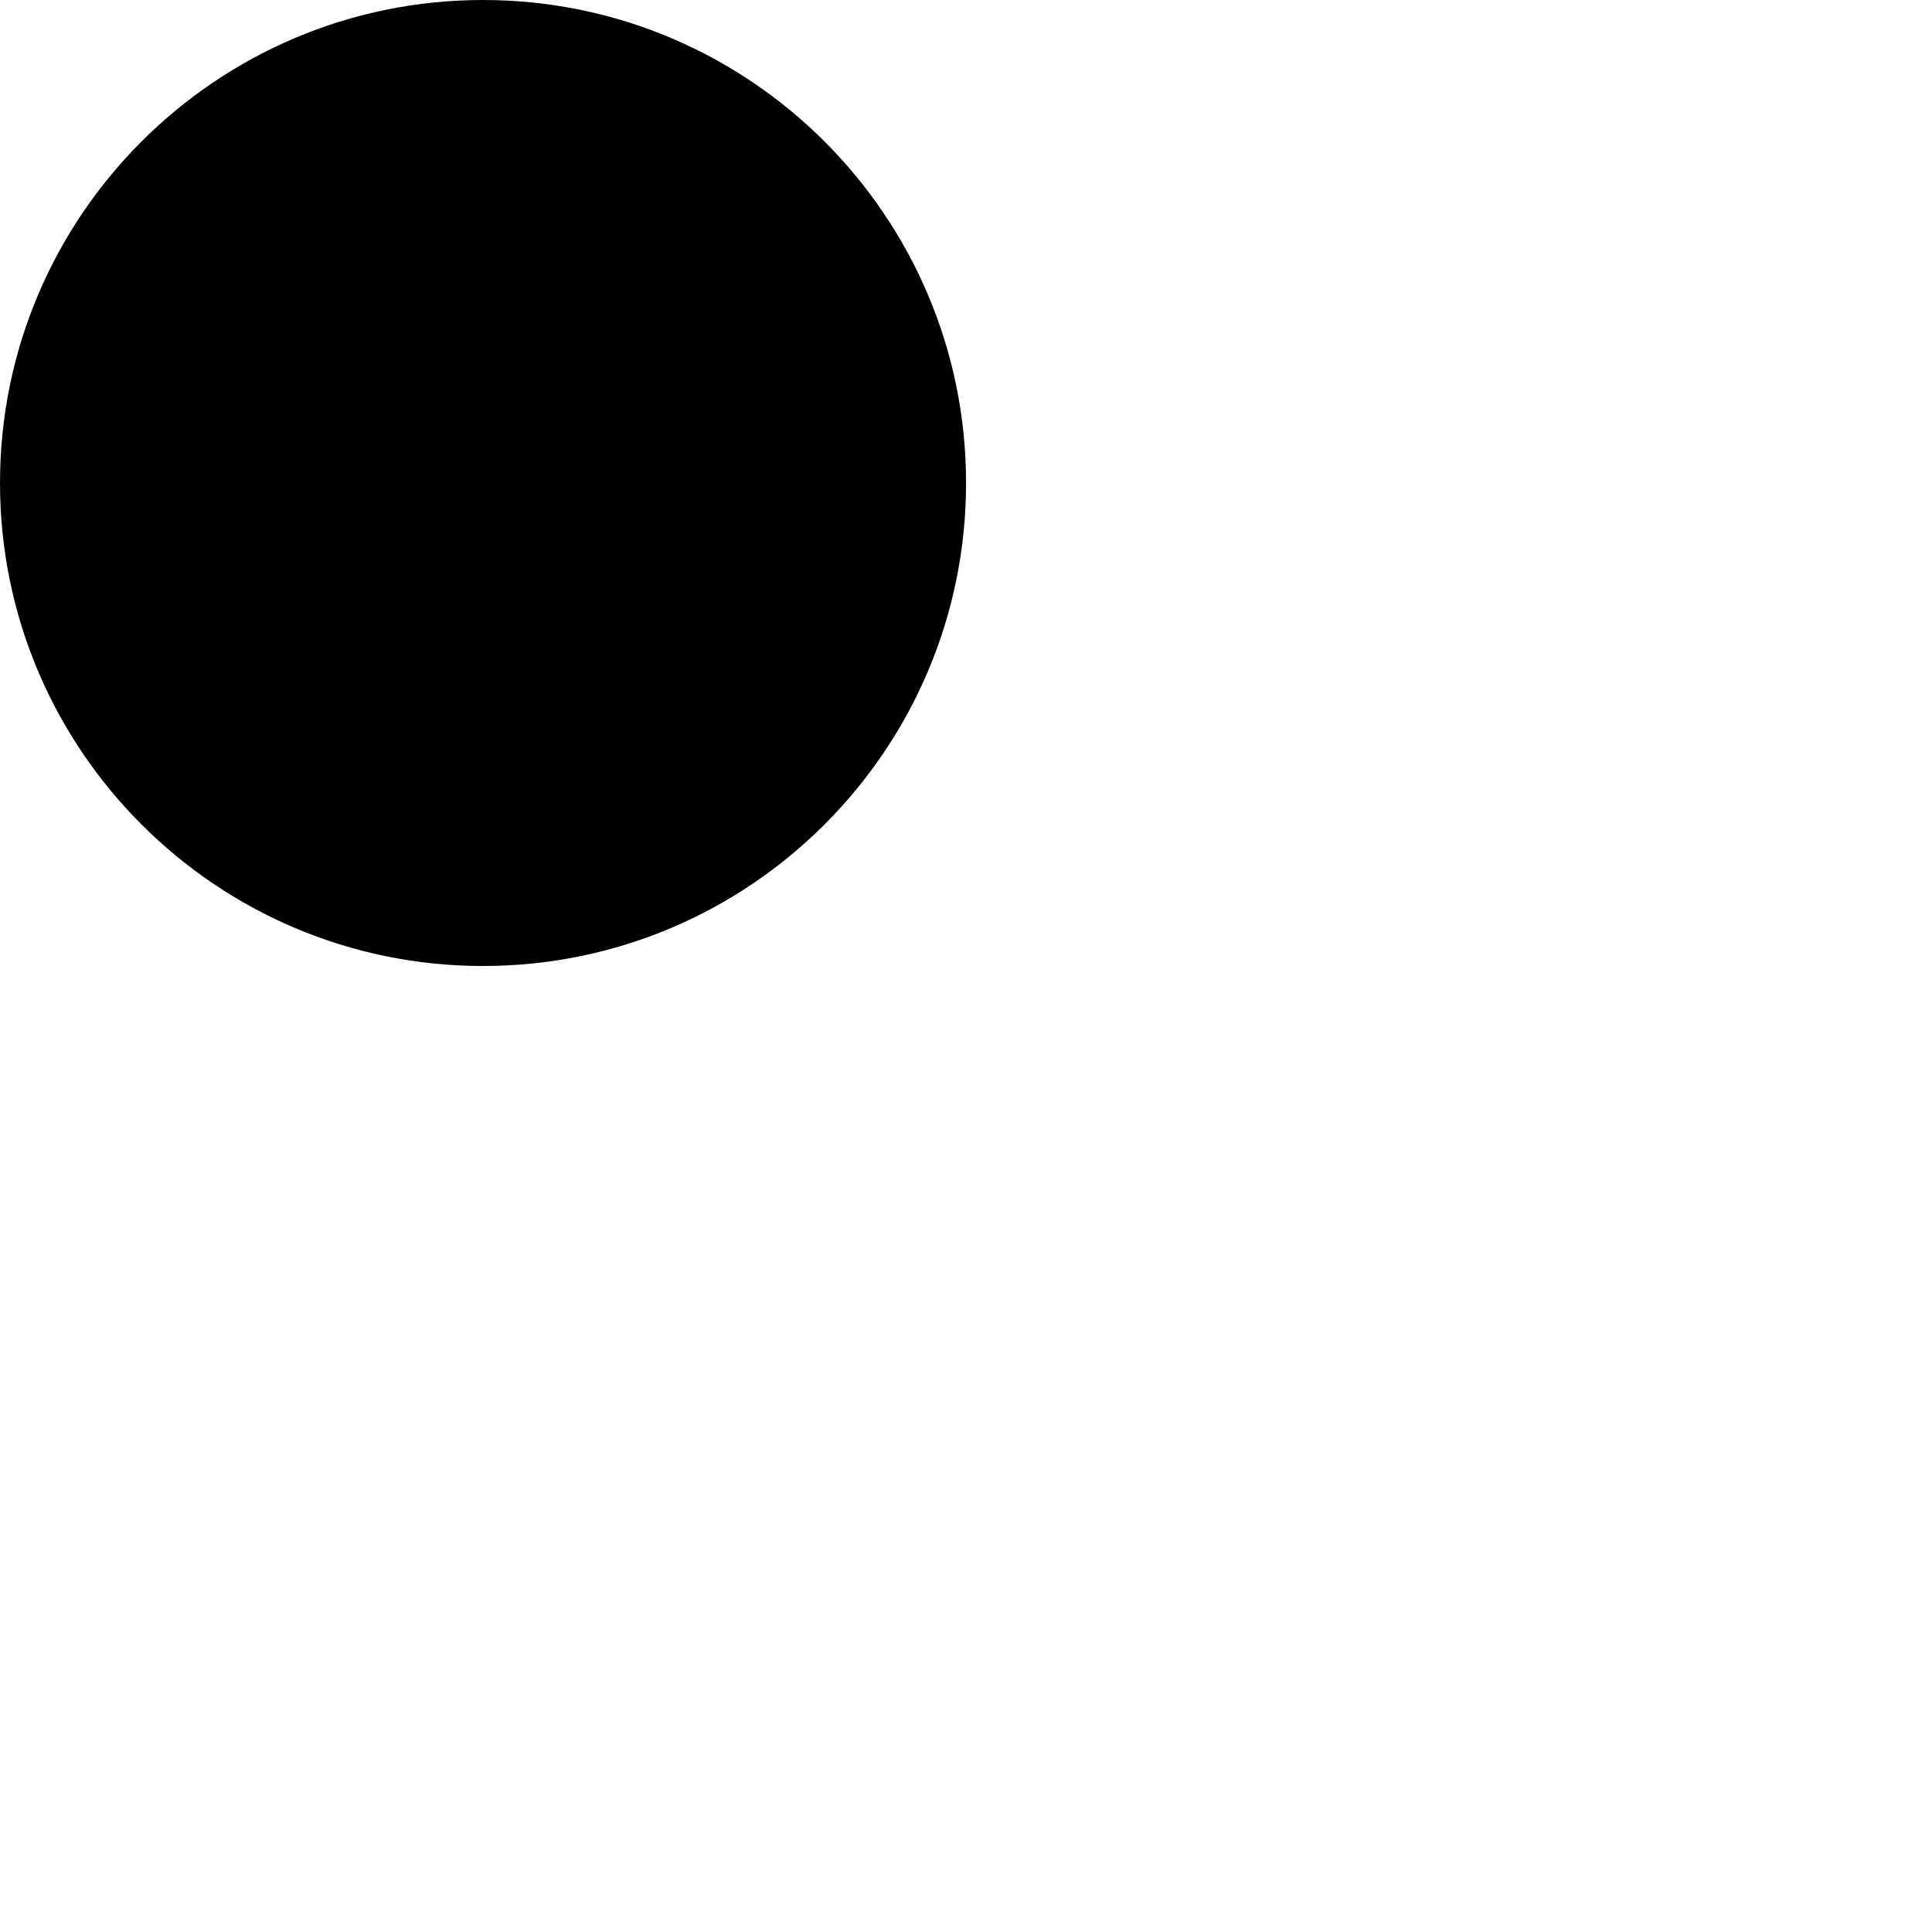
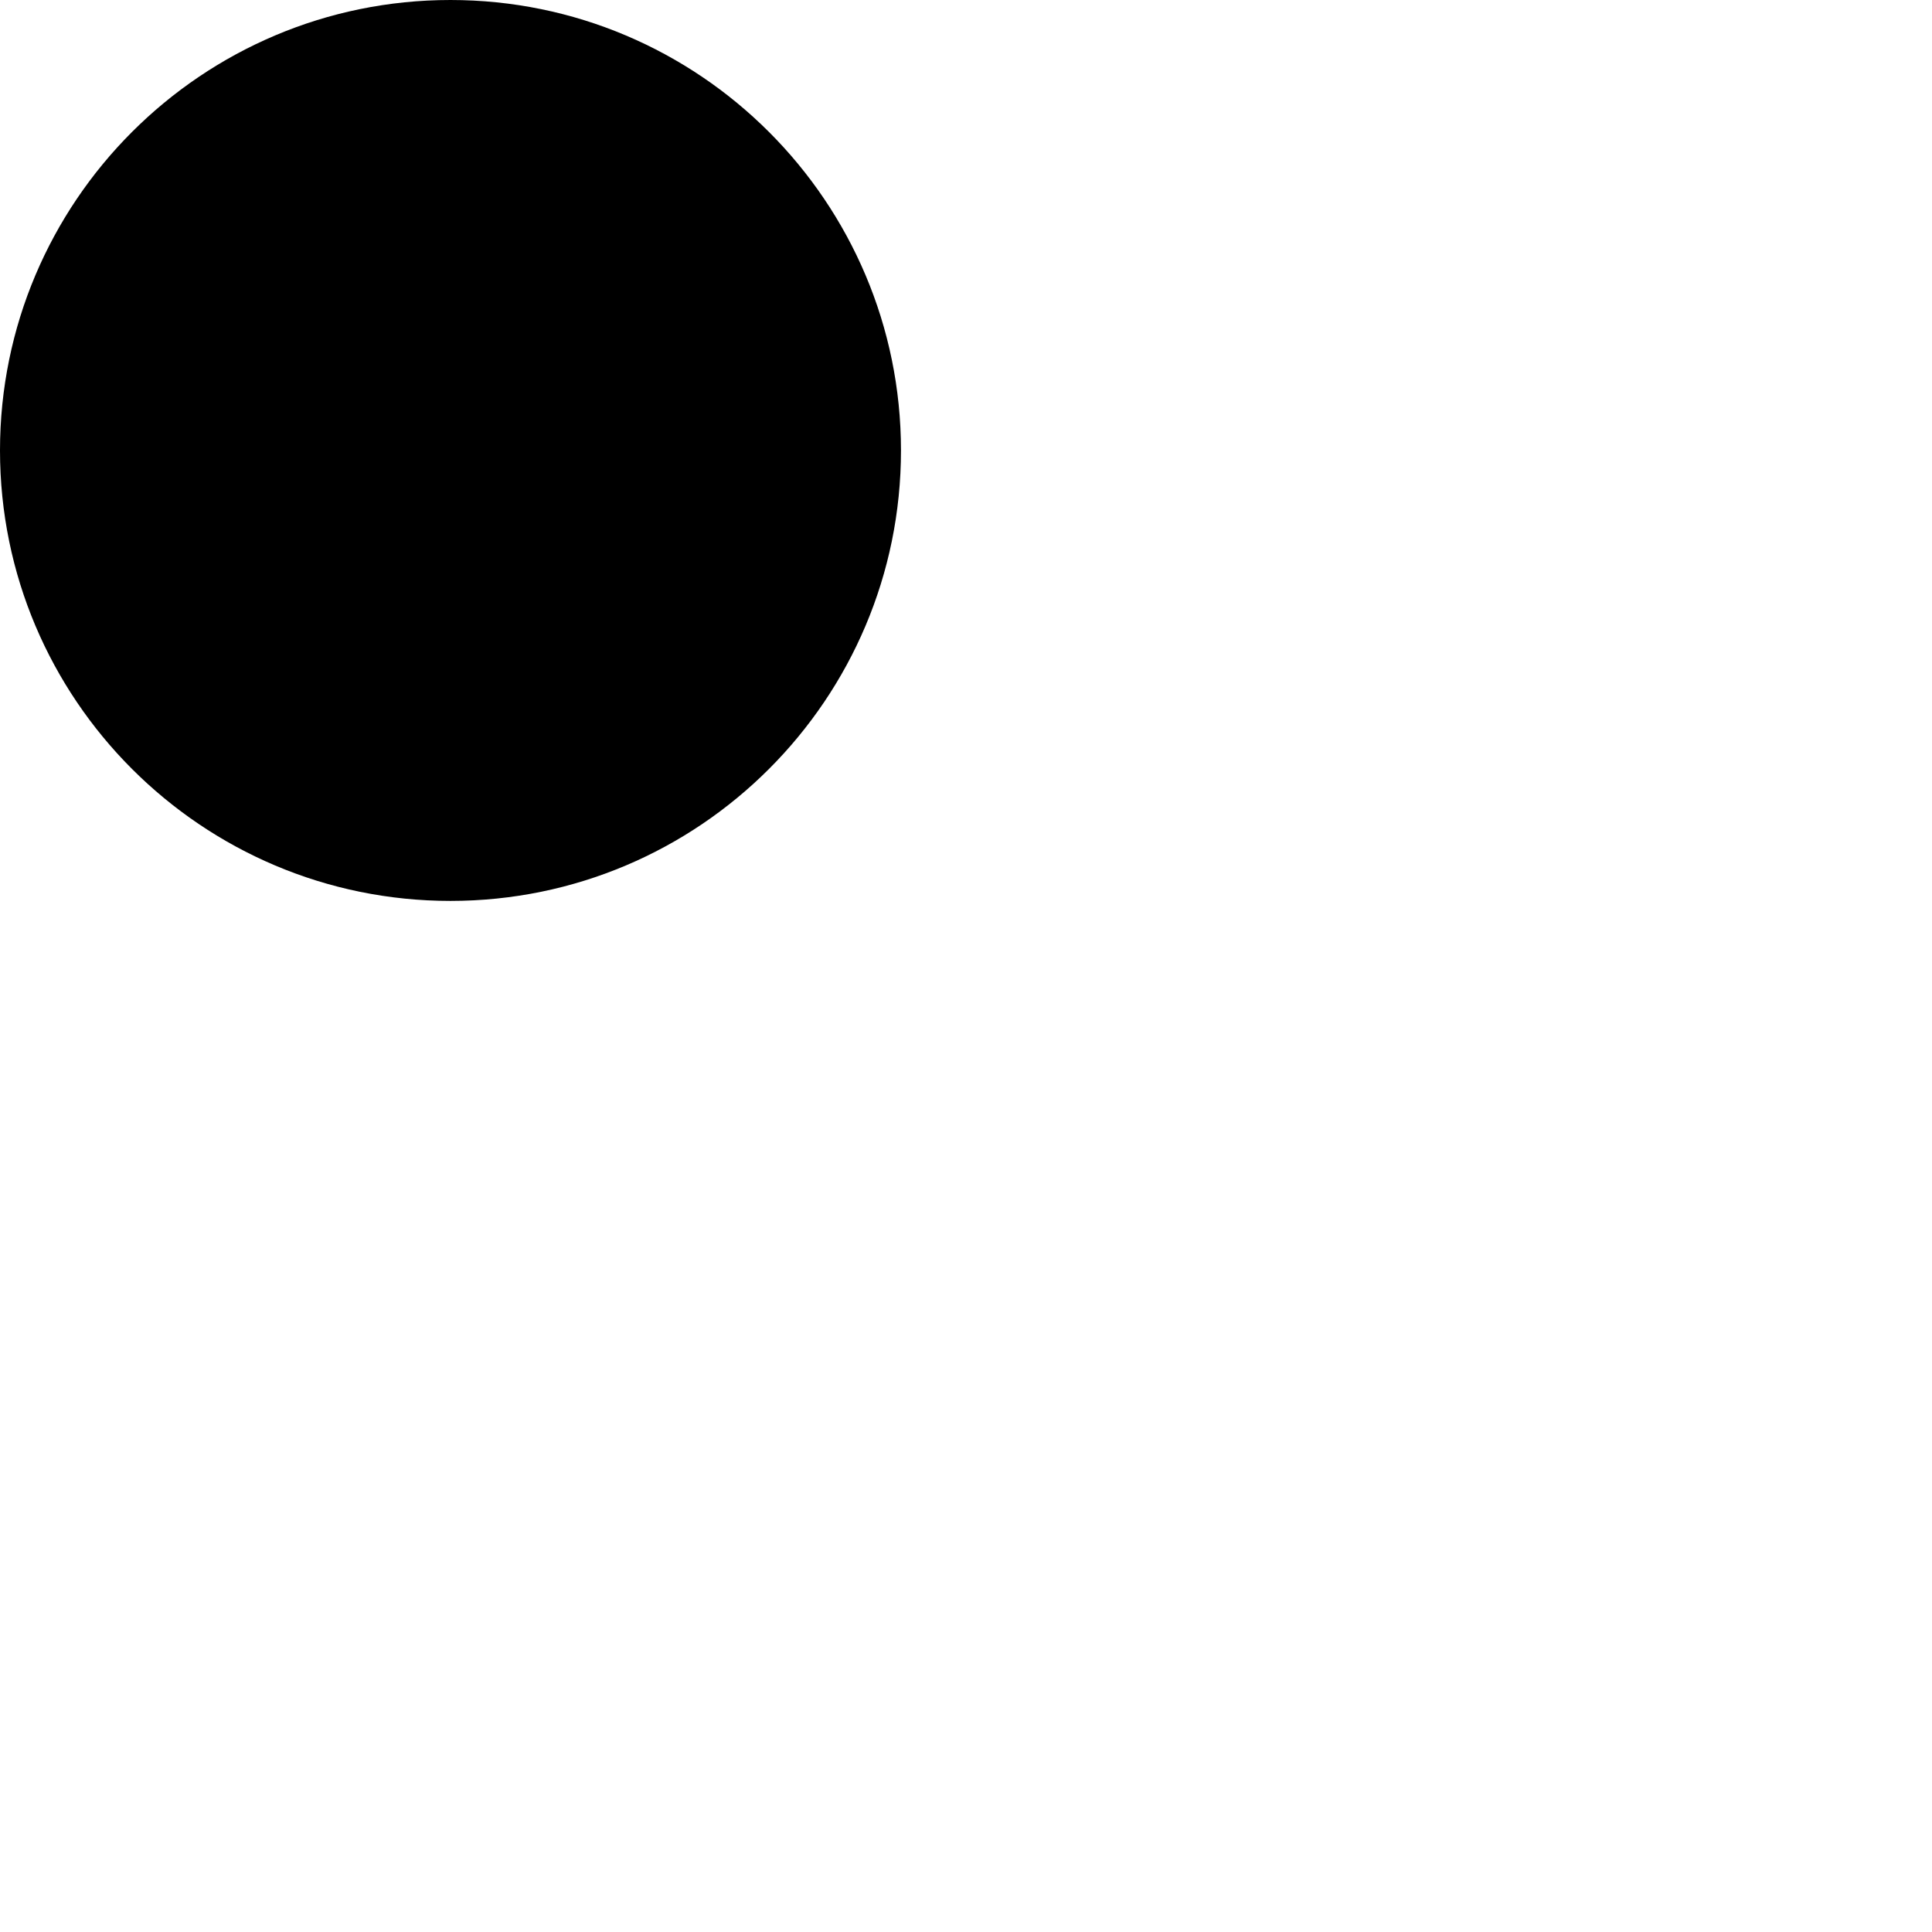
<svg xmlns="http://www.w3.org/2000/svg" version="1.1" id="Layer_1" x="0px" y="0px" width="32px" height="32px" viewBox="0 0 32 32" enable-background="new 0 0 32 32" xml:space="preserve">
  <g>
-     <path class="hi-shape-circle" d="M8,16c-4.416,0-8-3.584-8-8c0-4.417,3.584-8,8-8c4.417,0,8.001,3.583,8.001,8C16.001,12.416,12.417,16,8,16z" />
+     <path class="hi-shape-circle" d="M7.461,14.922C3.343,14.922,0,11.58,0,7.461C0,3.342,3.343,0,7.461,0c4.12,0,7.462,3.342,7.462,7.461   C14.923,11.58,11.581,14.922,7.461,14.922z" />
  </g>
-   <g>
-     <path class="hi-shape-checkmark" d="M12.797,5.358l-0.563-0.583c-0.125-0.125-0.291-0.197-0.469-0.197c-0.176,0-0.344,0.072-0.469,0.197   L7.032,9L4.689,6.661C4.564,6.535,4.398,6.463,4.221,6.463S3.877,6.535,3.754,6.661l-0.595,0.63   C3.035,7.416,2.972,7.594,2.972,7.77c0,0.178,0.063,0.345,0.188,0.469l3.404,3.215c0.125,0.124,0.302,0.197,0.468,0.197   c0.178,0,0.355-0.073,0.48-0.197l5.285-5.146c0.123-0.126,0.186-0.292,0.186-0.469C12.982,5.66,12.92,5.483,12.797,5.358z" />
-   </g>
+   <polygon class="hi-shape-checkmark" points="11.292,4.083 10.421,3.592 6.659,10.265 4.288,6.925 3.473,7.504 6.735,12.125" />
</svg>
